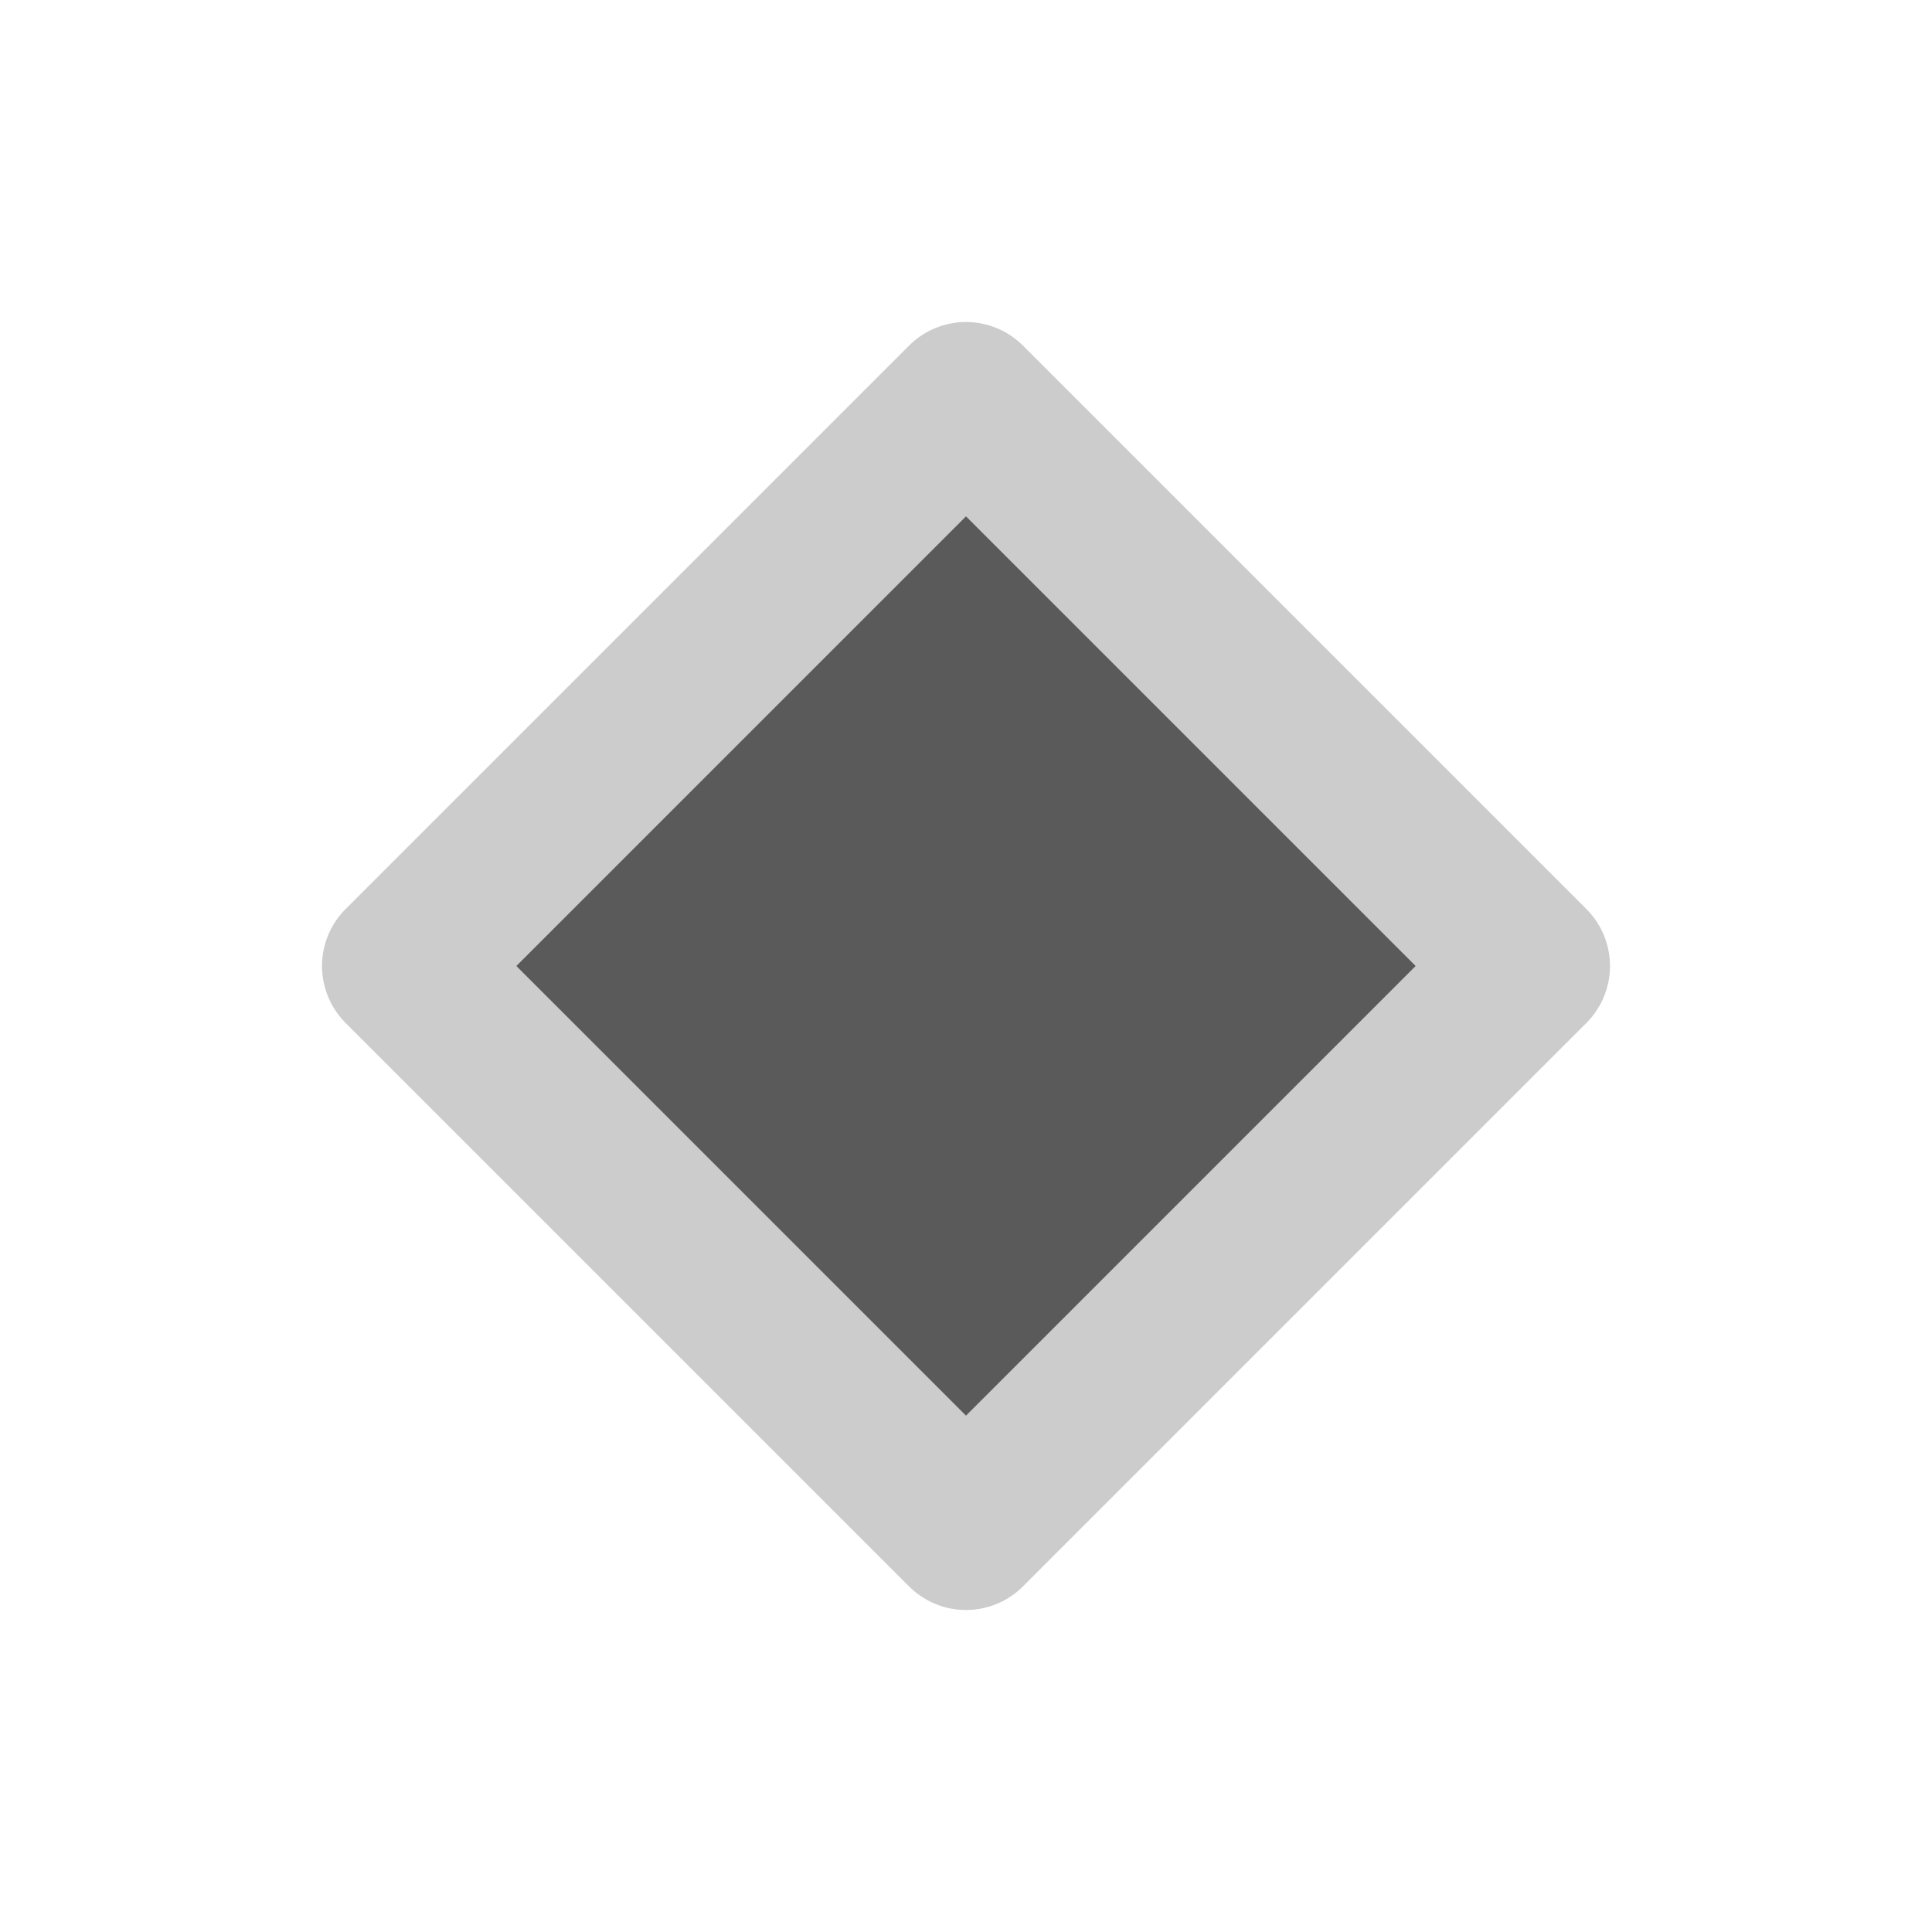
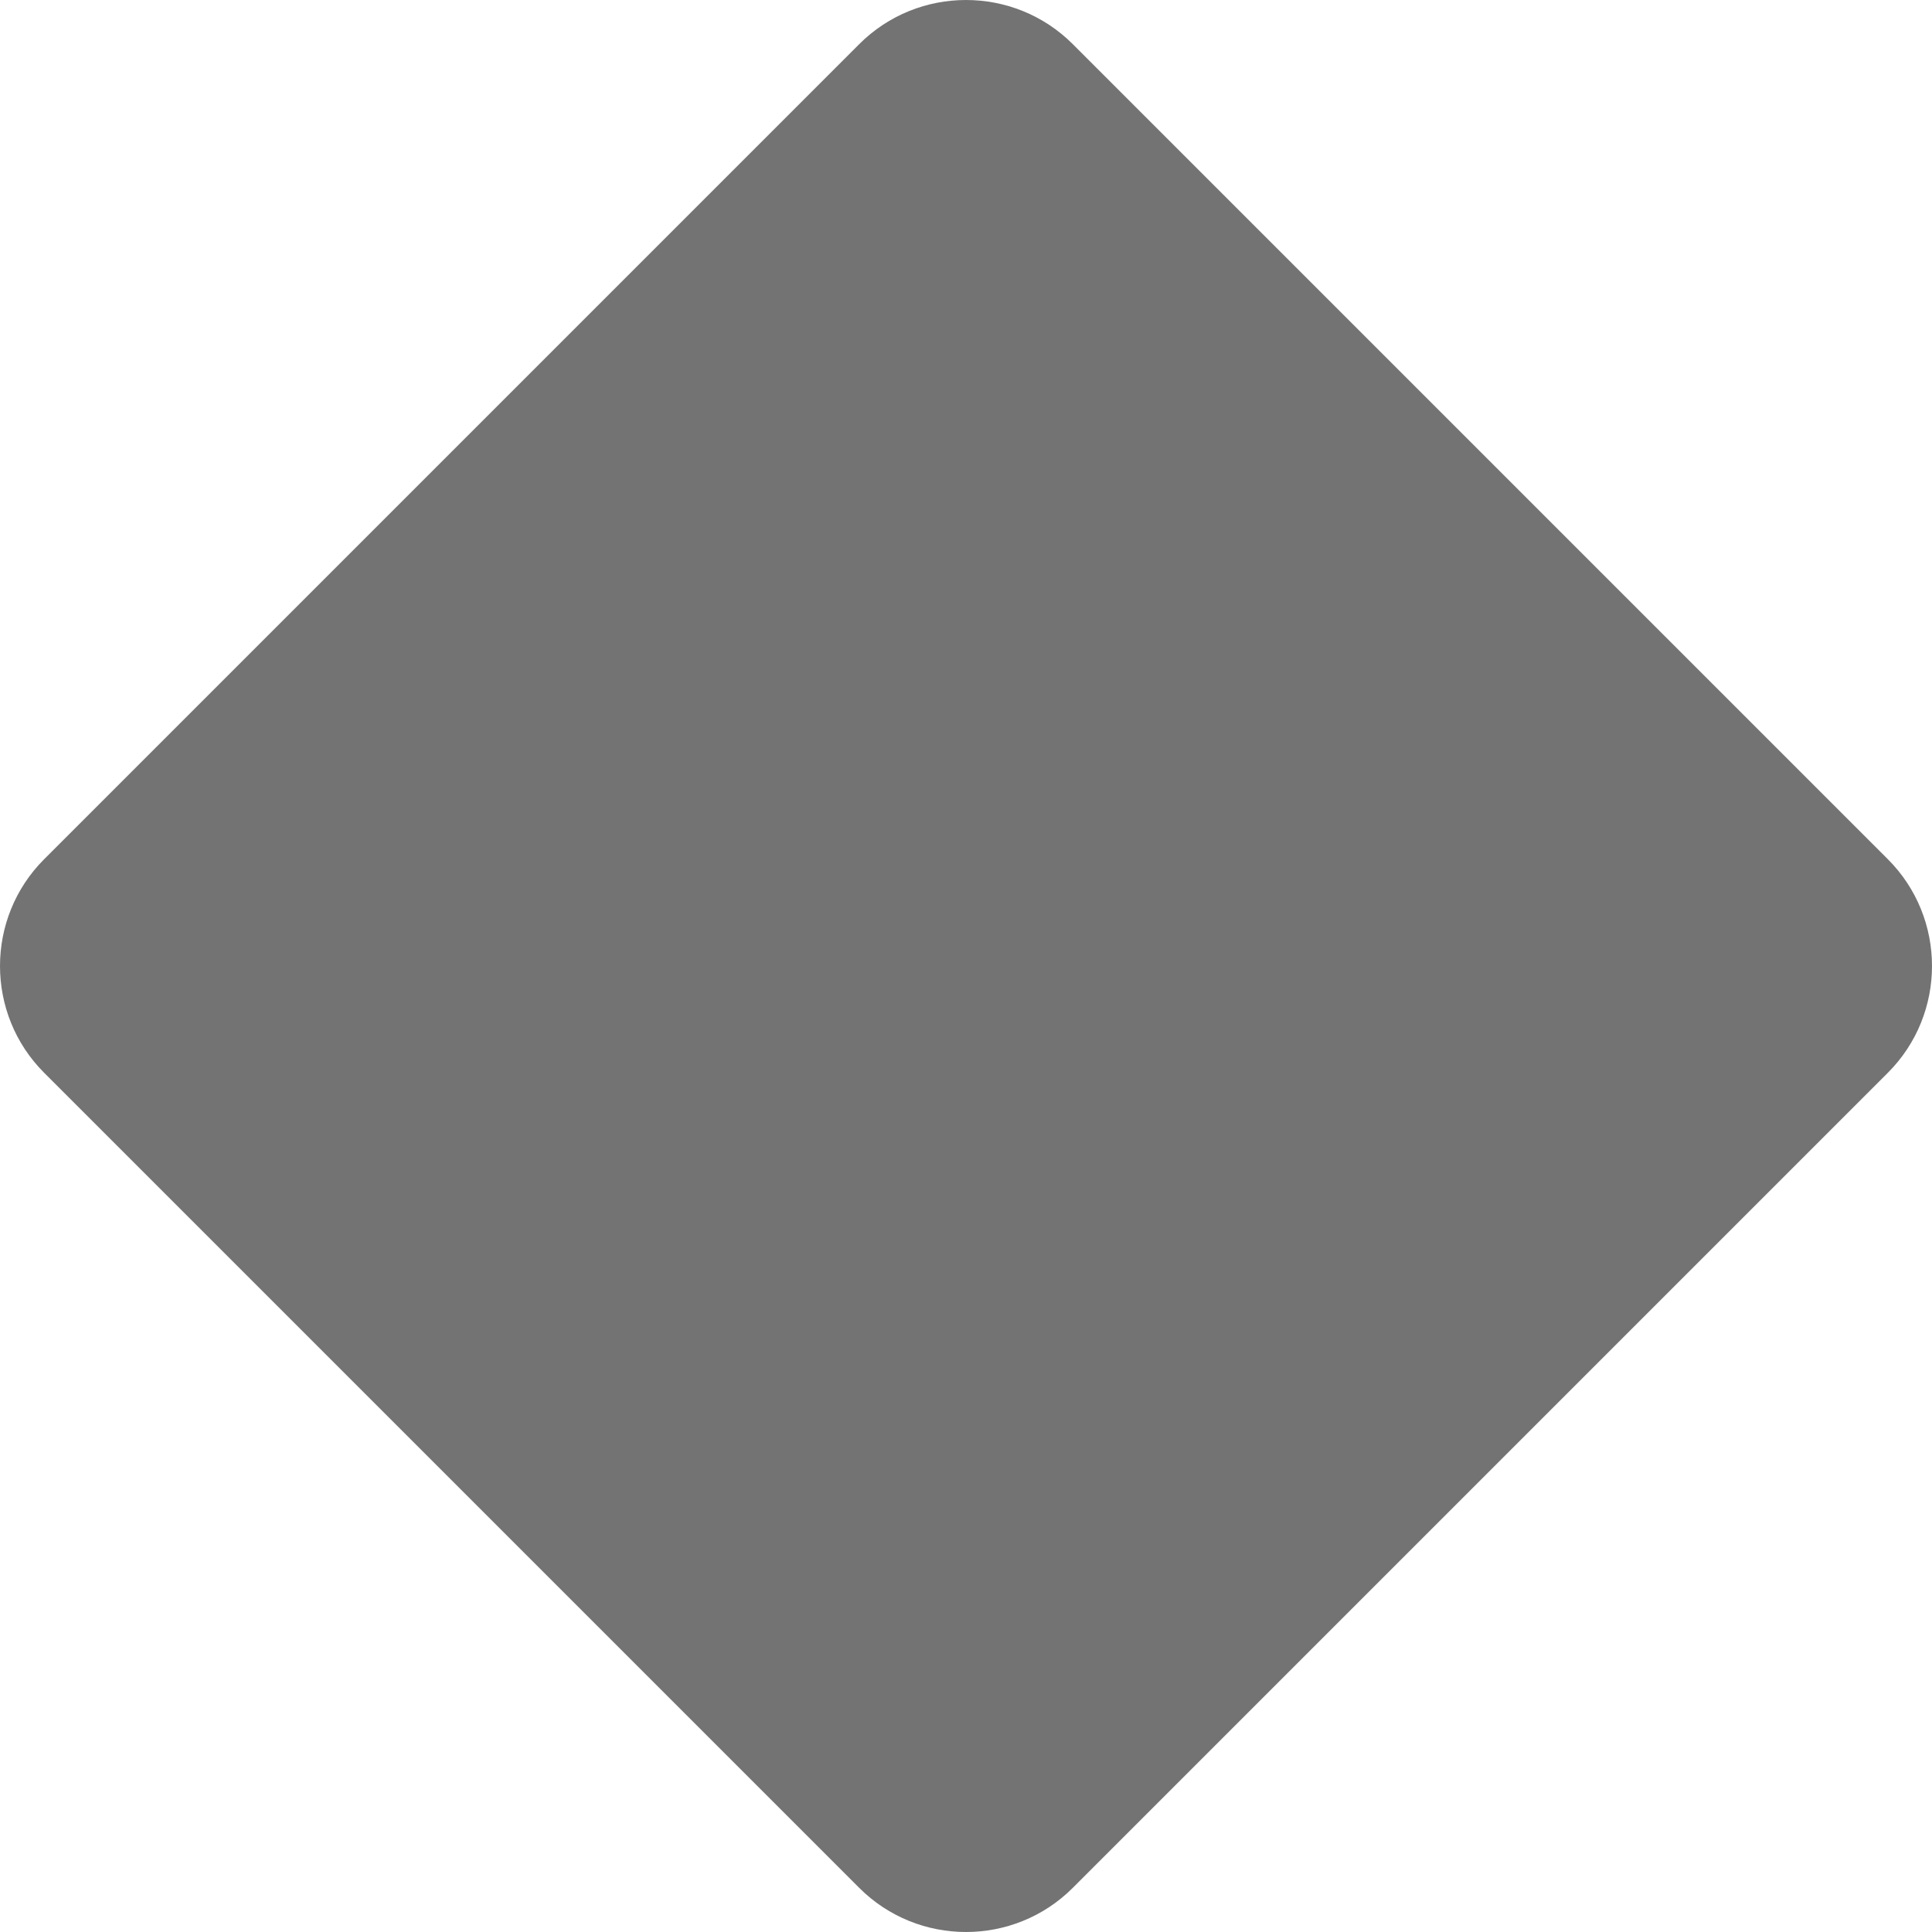
- <svg xmlns="http://www.w3.org/2000/svg" width="24" height="24" viewBox="0 0 24 24">
-   <g fill="none" stroke="currentColor" stroke-width="2" stroke-linecap="round" stroke-linejoin="round">
-     <path d="M12 5l7 7-7 7-7-7z" fill="#5a5a5a" stroke="#cccccc" />
-   </g>
+ <svg xmlns="http://www.w3.org/2000/svg" viewBox="0 0 512 512">
+   <path fill="currentColor" fill-opacity="0.55" d="M284.3 11.7c-15.6-15.6-41-15.6-56.6 0l-216 216c-15.6 15.6-15.6 41 0 56.6l216 216c15.6 15.6 41 15.6 56.6 0l216-216c15.6-15.6 15.6-41 0-56.6l-216-216z" />
</svg>
